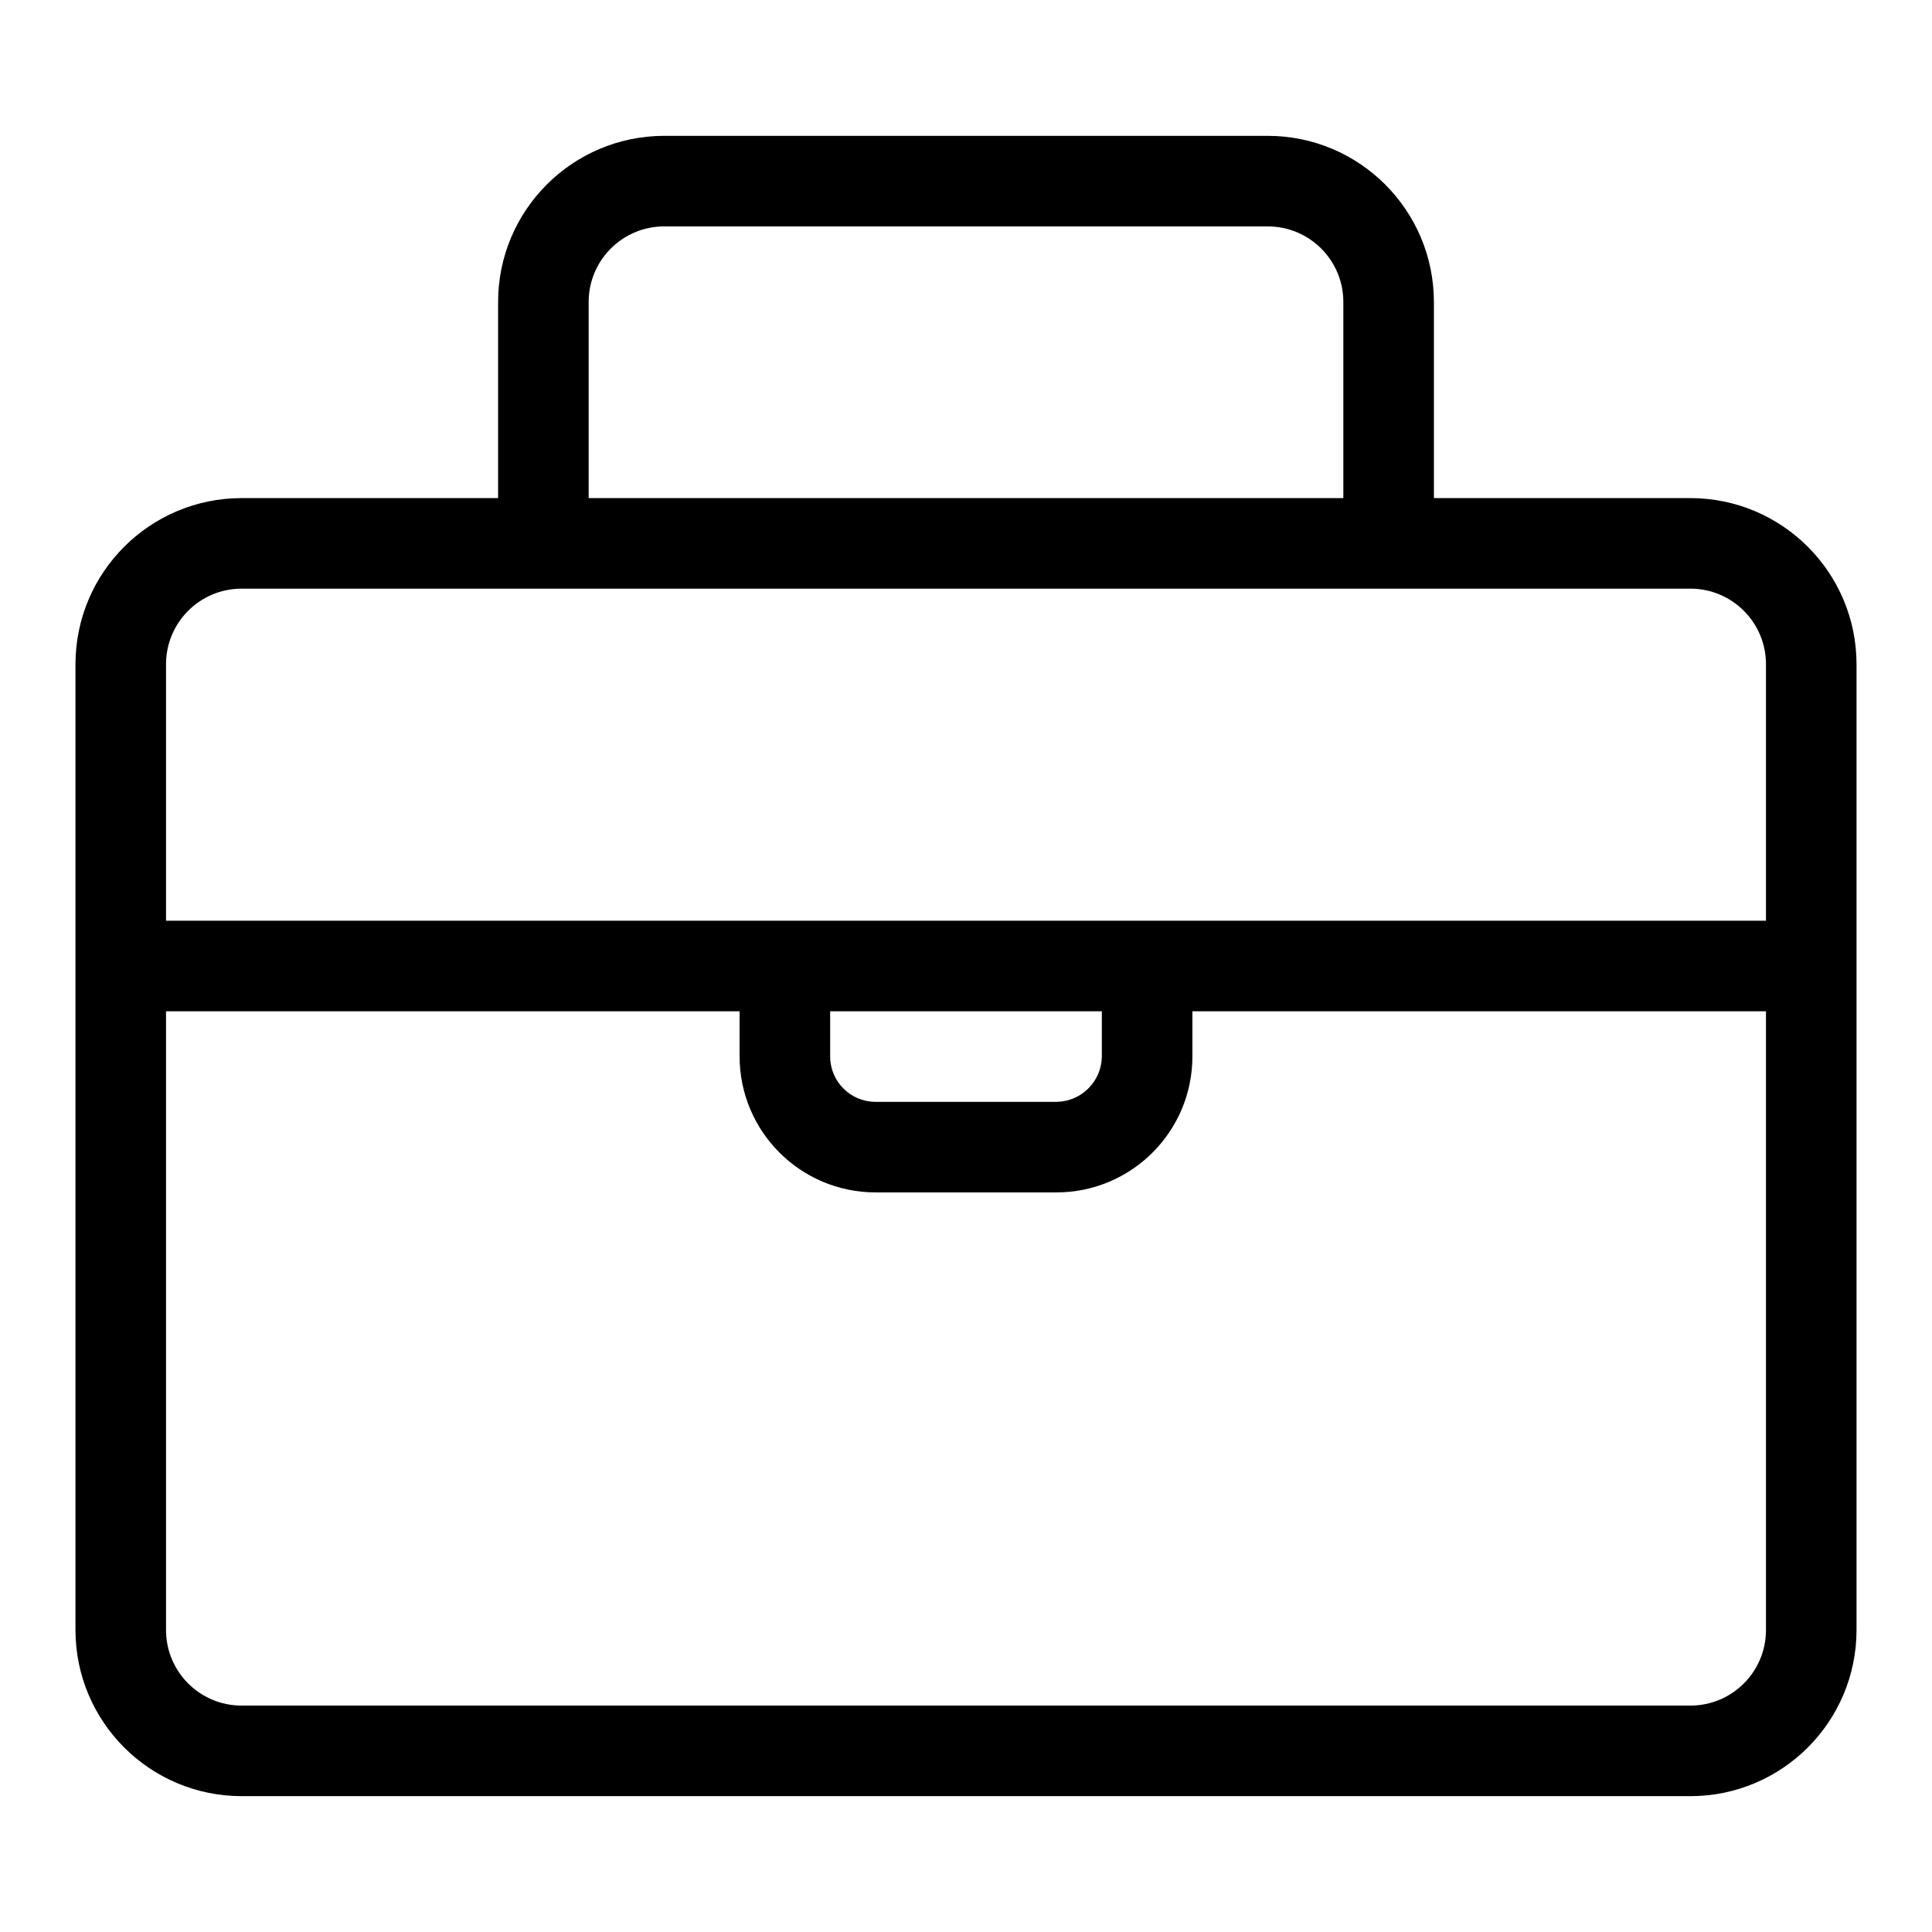
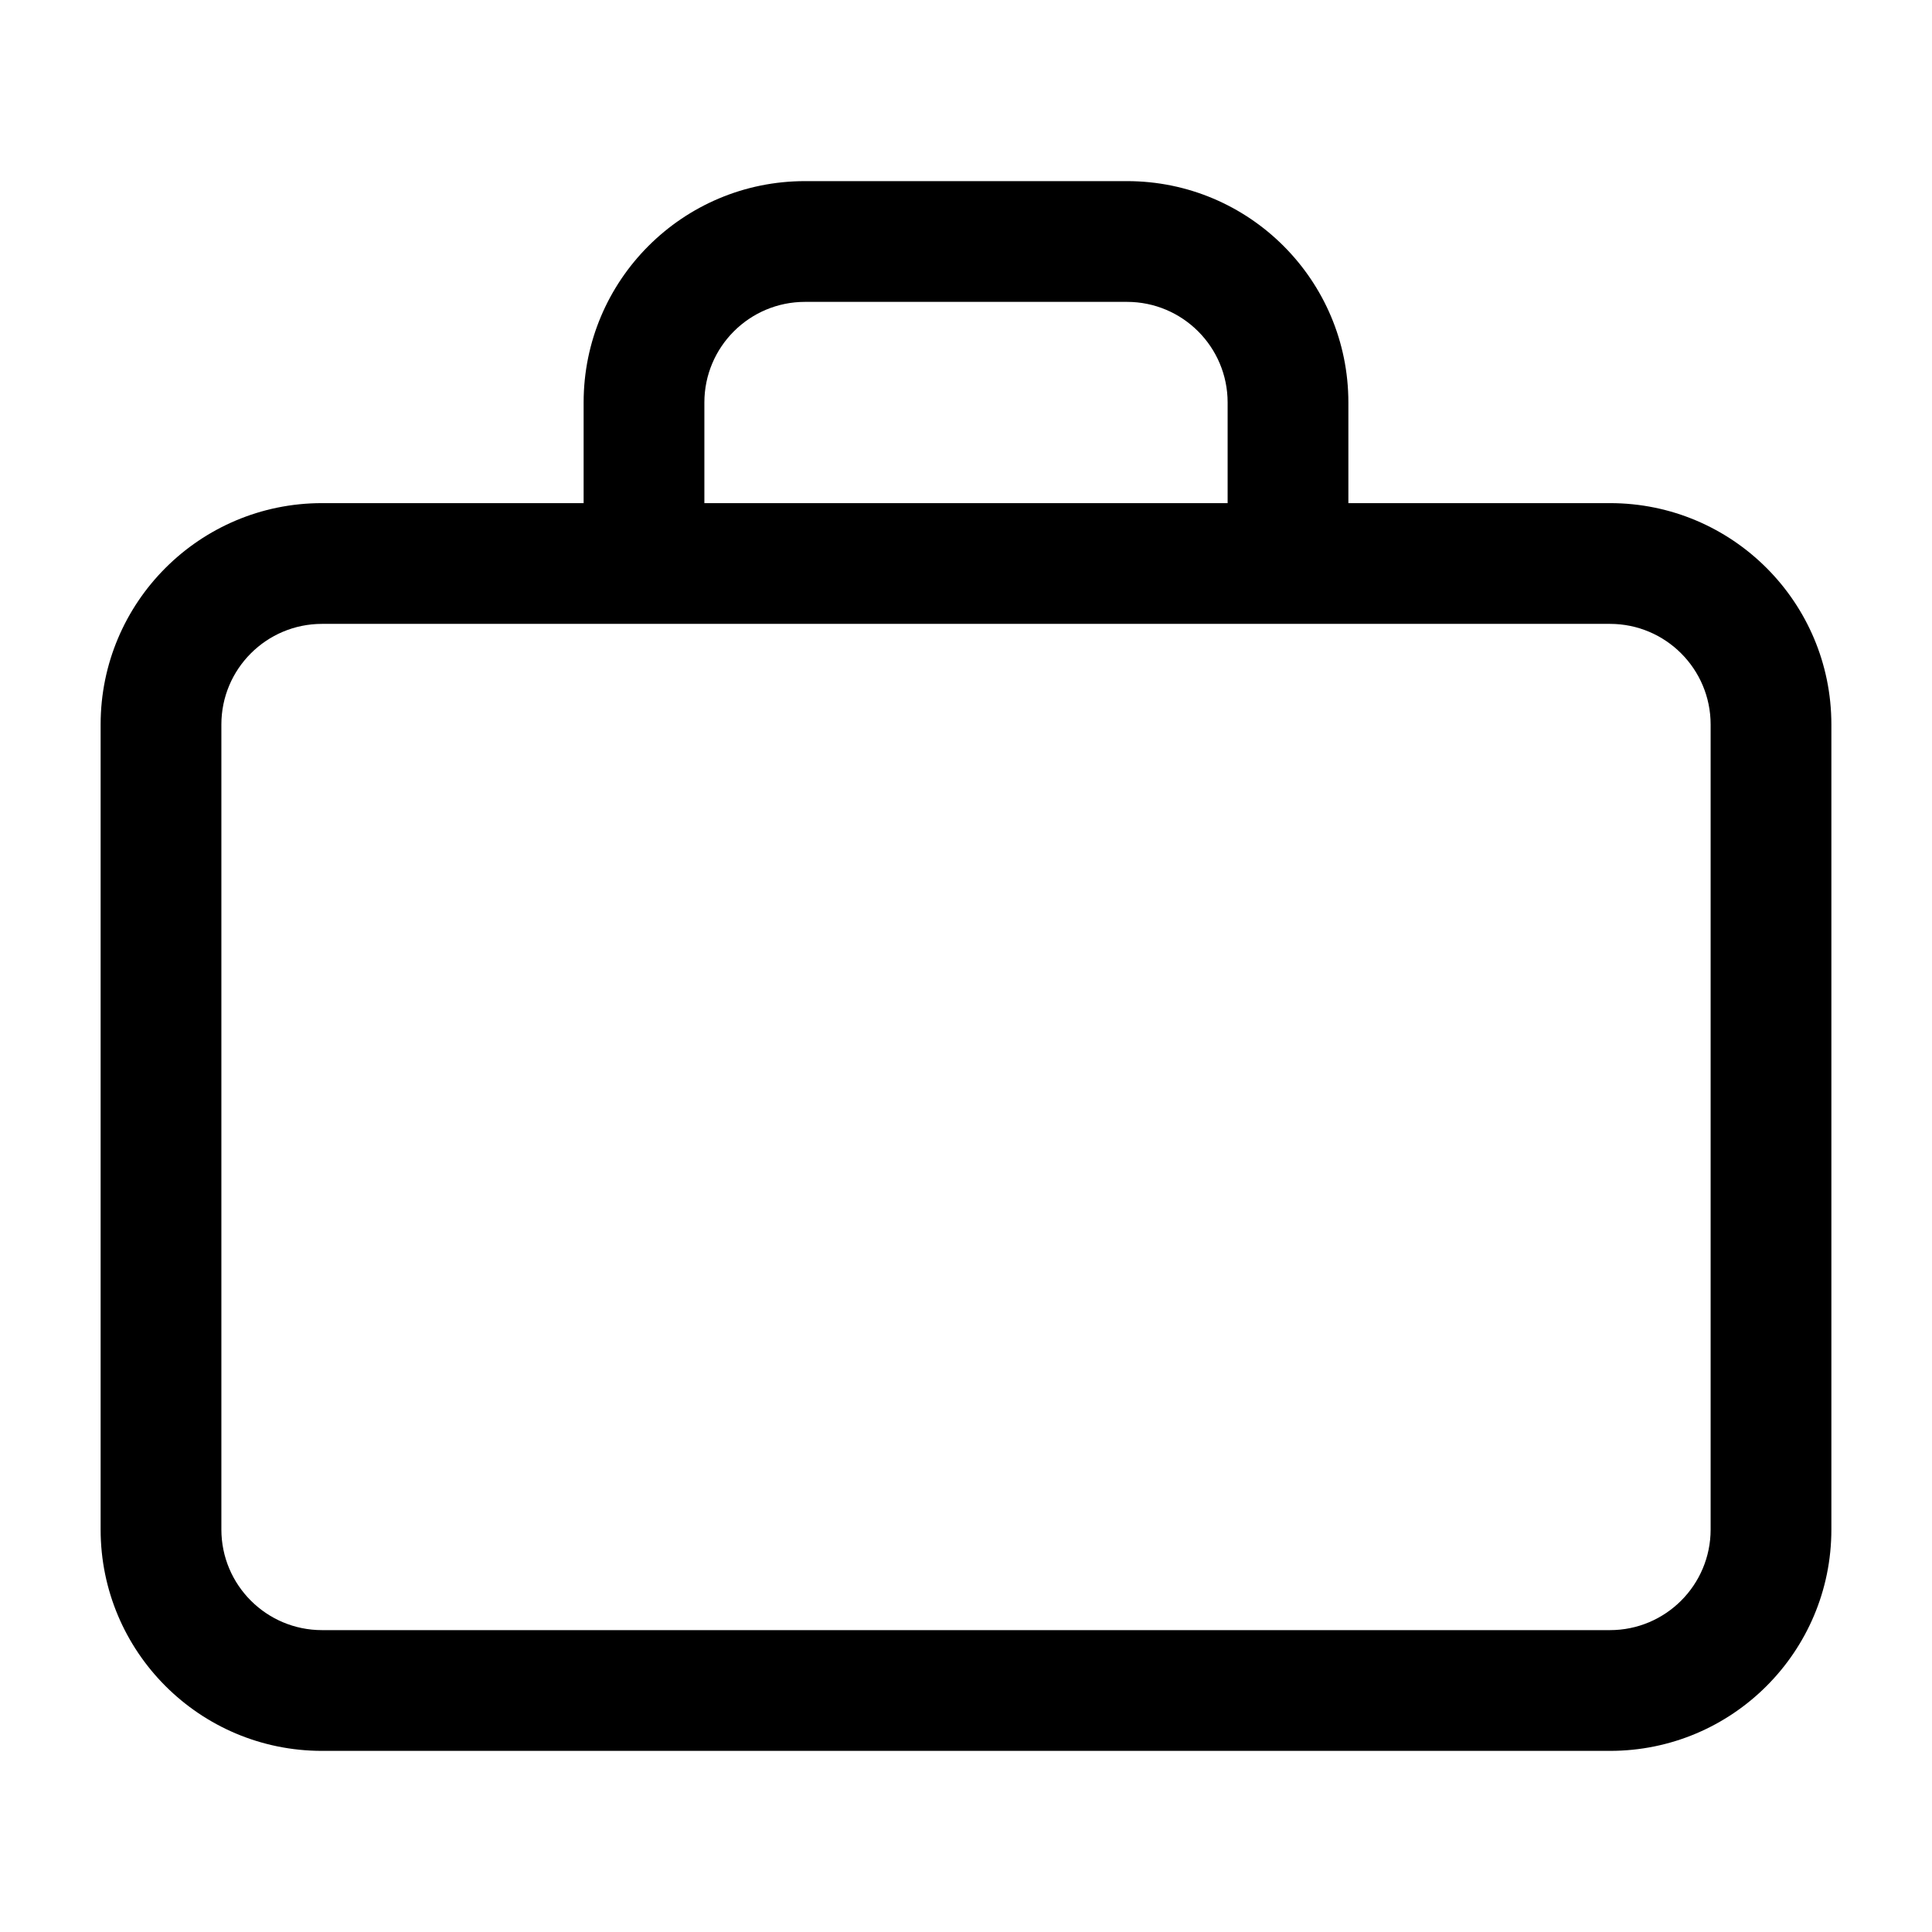
- <svg xmlns="http://www.w3.org/2000/svg" fill="#000000" width="800px" height="800px" viewBox="0 0 32 32" version="1.1">
-   <path d="M28 8.25h-4.25v-3.25c-0.002-1.518-1.232-2.748-2.75-2.75h-10c-1.518 0.002-2.748 1.232-2.75 2.75v3.25h-4.25c-1.518 0.002-2.748 1.232-2.75 2.75v16c0.002 1.518 1.232 2.748 2.75 2.75h24c1.518-0.002 2.748-1.232 2.75-2.75v-16c-0.002-1.518-1.232-2.748-2.75-2.75h-0zM9.75 5c0.001-0.69 0.56-1.249 1.25-1.25h10c0.69 0.001 1.249 0.56 1.25 1.25v3.25h-12.5zM4 9.75h24c0.69 0.001 1.249 0.56 1.25 1.25v4.25h-26.5v-4.25c0.001-0.69 0.56-1.249 1.25-1.25h0zM13.75 16.75h4.5v0.75c-0.006 0.412-0.338 0.744-0.749 0.75h-3.001c-0.414-0.001-0.749-0.336-0.75-0.75v-0zM28 28.25h-24c-0.69-0.001-1.249-0.56-1.25-1.25v-10.25h9.5v0.75c0.002 1.242 1.008 2.248 2.25 2.25h3c1.242-0.002 2.248-1.008 2.25-2.25v-0.75h9.5v10.25c-0.001 0.69-0.56 1.249-1.25 1.25h-0z" />
+ <svg xmlns="http://www.w3.org/2000/svg" width="20" height="20" viewBox="0 0 24 24" aria-hidden="true">
+   <path fill="currentColor" fill-rule="evenodd" d="M7.25,6.25 L7.25,5 C7.25,3.481 8.481,2.25 10,2.25 L14,2.25 C15.519,2.25 16.75,3.481 16.75,5 L16.75,6.25 L20,6.25 C21.519,6.25 22.75,7.481 22.75,9 L22.75,19 C22.75,20.519 21.519,21.75 20,21.75 L4,21.75 C2.481,21.75 1.25,20.519 1.25,19 L1.25,9 C1.25,7.481 2.481,6.25 4,6.25 L7.25,6.25 Z M8.75,6.25 L15.25,6.25 L15.25,5 C15.25,4.31 14.69,3.75 14,3.75 L10,3.75 C9.31,3.75 8.75,4.31 8.75,5 L8.75,6.25 Z M4,7.75 C3.31,7.75 2.75,8.31 2.75,9 L2.75,19 C2.75,19.69 3.31,20.25 4,20.25 L20,20.25 C20.69,20.25 21.25,19.69 21.25,19 L21.25,9 C21.25,8.31 20.69,7.75 20,7.75 L4,7.75 Z" />
</svg>
